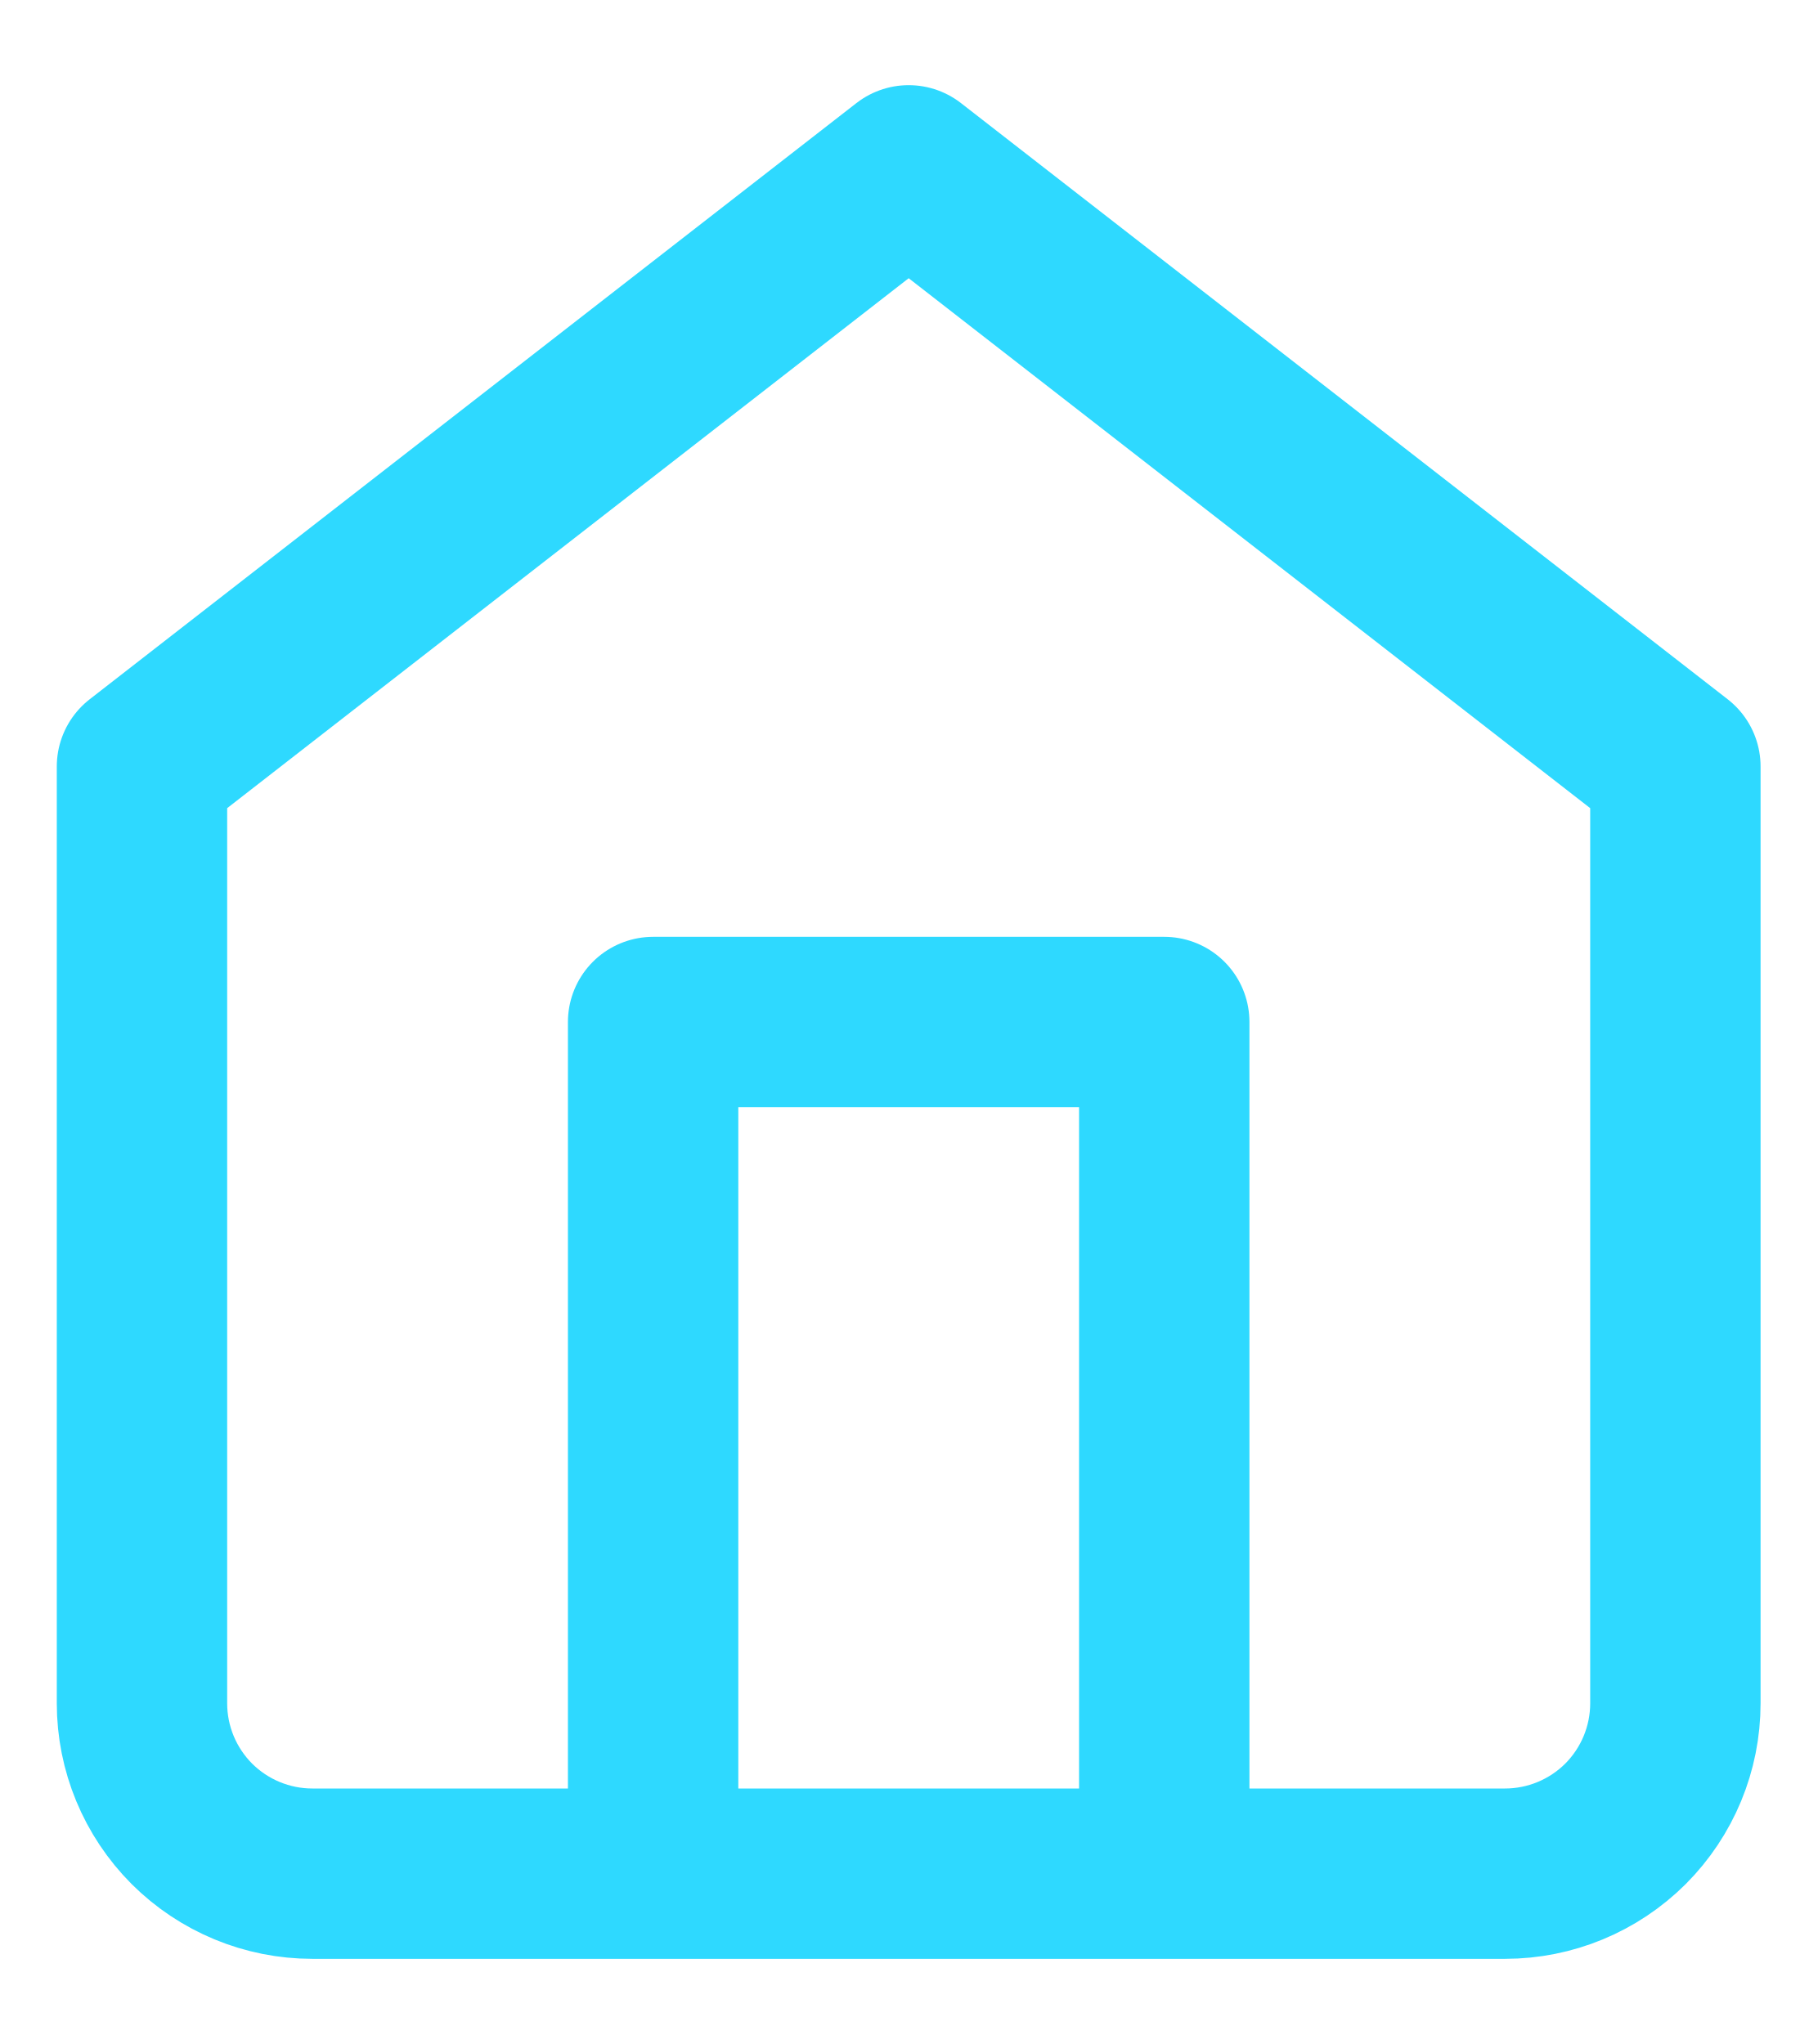
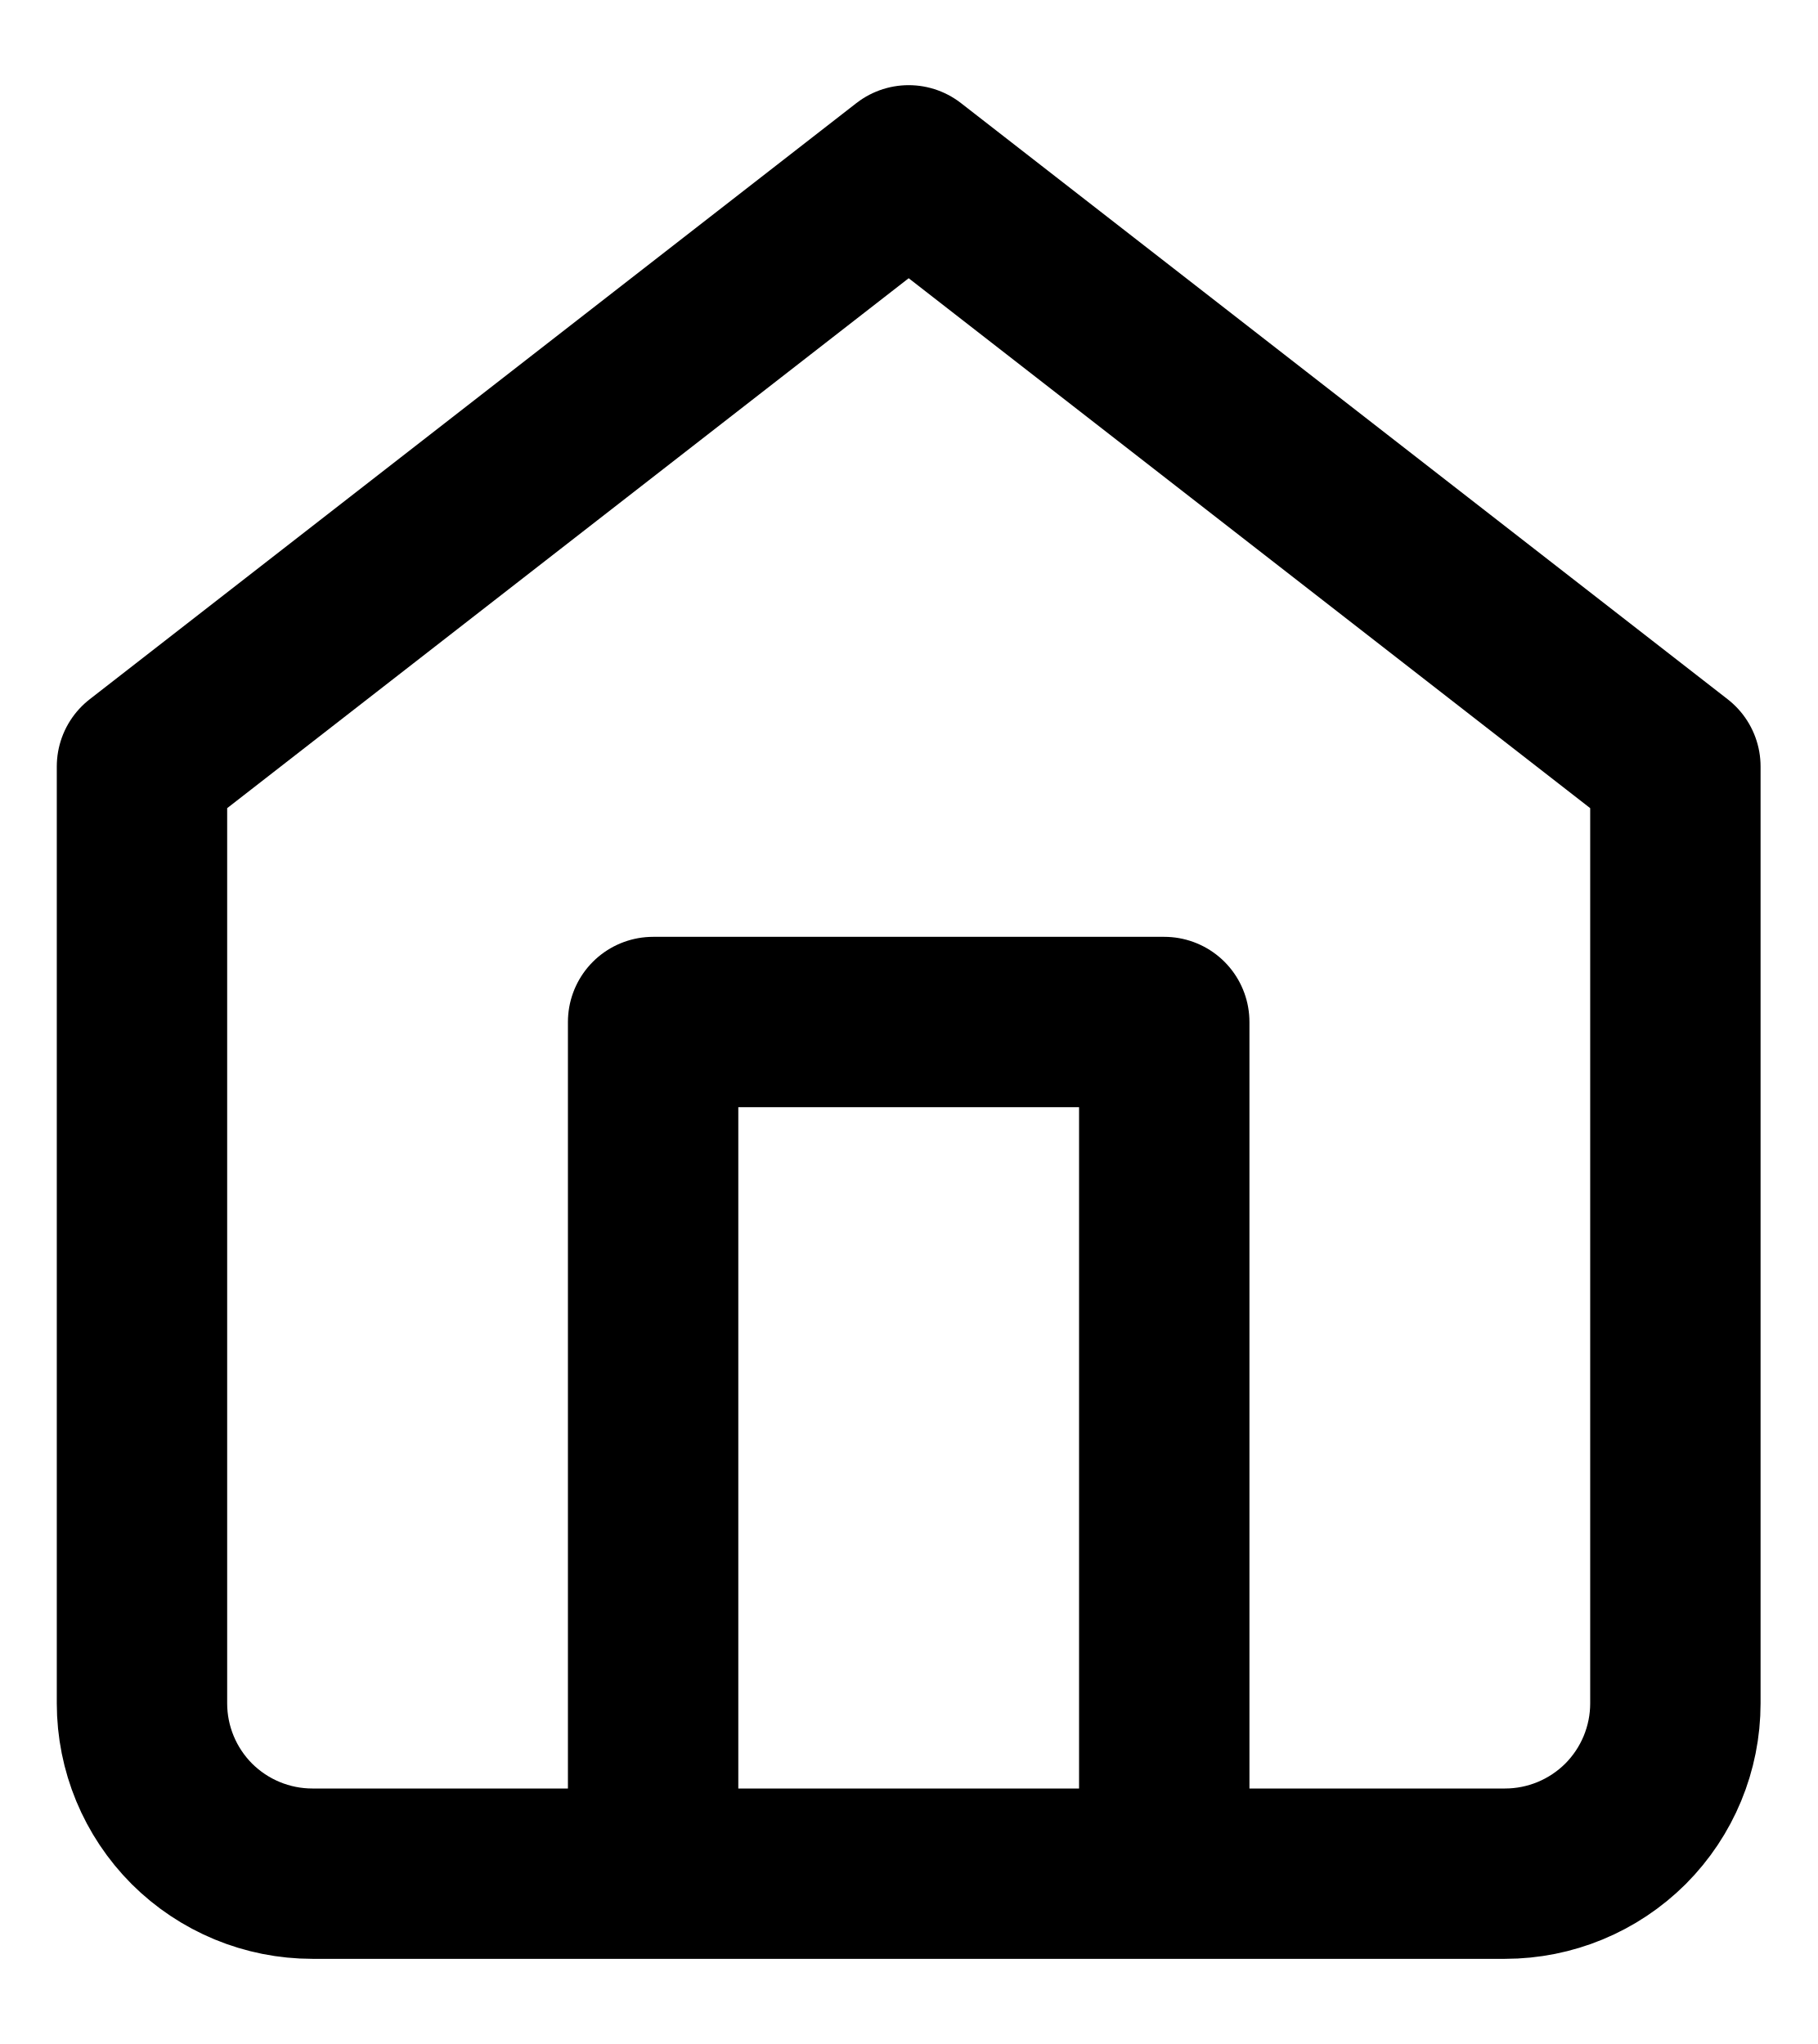
<svg xmlns="http://www.w3.org/2000/svg" width="16" height="18" viewBox="0 0 16 18" fill="none">
-   <path id="Vector" d="M5.75 16.5V9H10.25V16.5M1.25 6.75L8 1.5L14.75 6.75V15C14.75 15.398 14.592 15.779 14.311 16.061C14.029 16.342 13.648 16.5 13.25 16.5H2.75C2.352 16.5 1.971 16.342 1.689 16.061C1.408 15.779 1.25 15.398 1.25 15V6.75Z" stroke="#2ED9FF" stroke-width="1.5" stroke-linecap="round" stroke-linejoin="round" />
+   <path id="Vector" d="M5.75 16.5V9H10.25V16.5M1.25 6.75L8 1.5L14.75 6.75V15C14.75 15.398 14.592 15.779 14.311 16.061C14.029 16.342 13.648 16.5 13.25 16.5H2.75C2.352 16.5 1.971 16.342 1.689 16.061C1.408 15.779 1.25 15.398 1.25 15V6.75Z" stroke="currentColor" stroke-width="1.5" stroke-linecap="round" stroke-linejoin="round" />
</svg>
